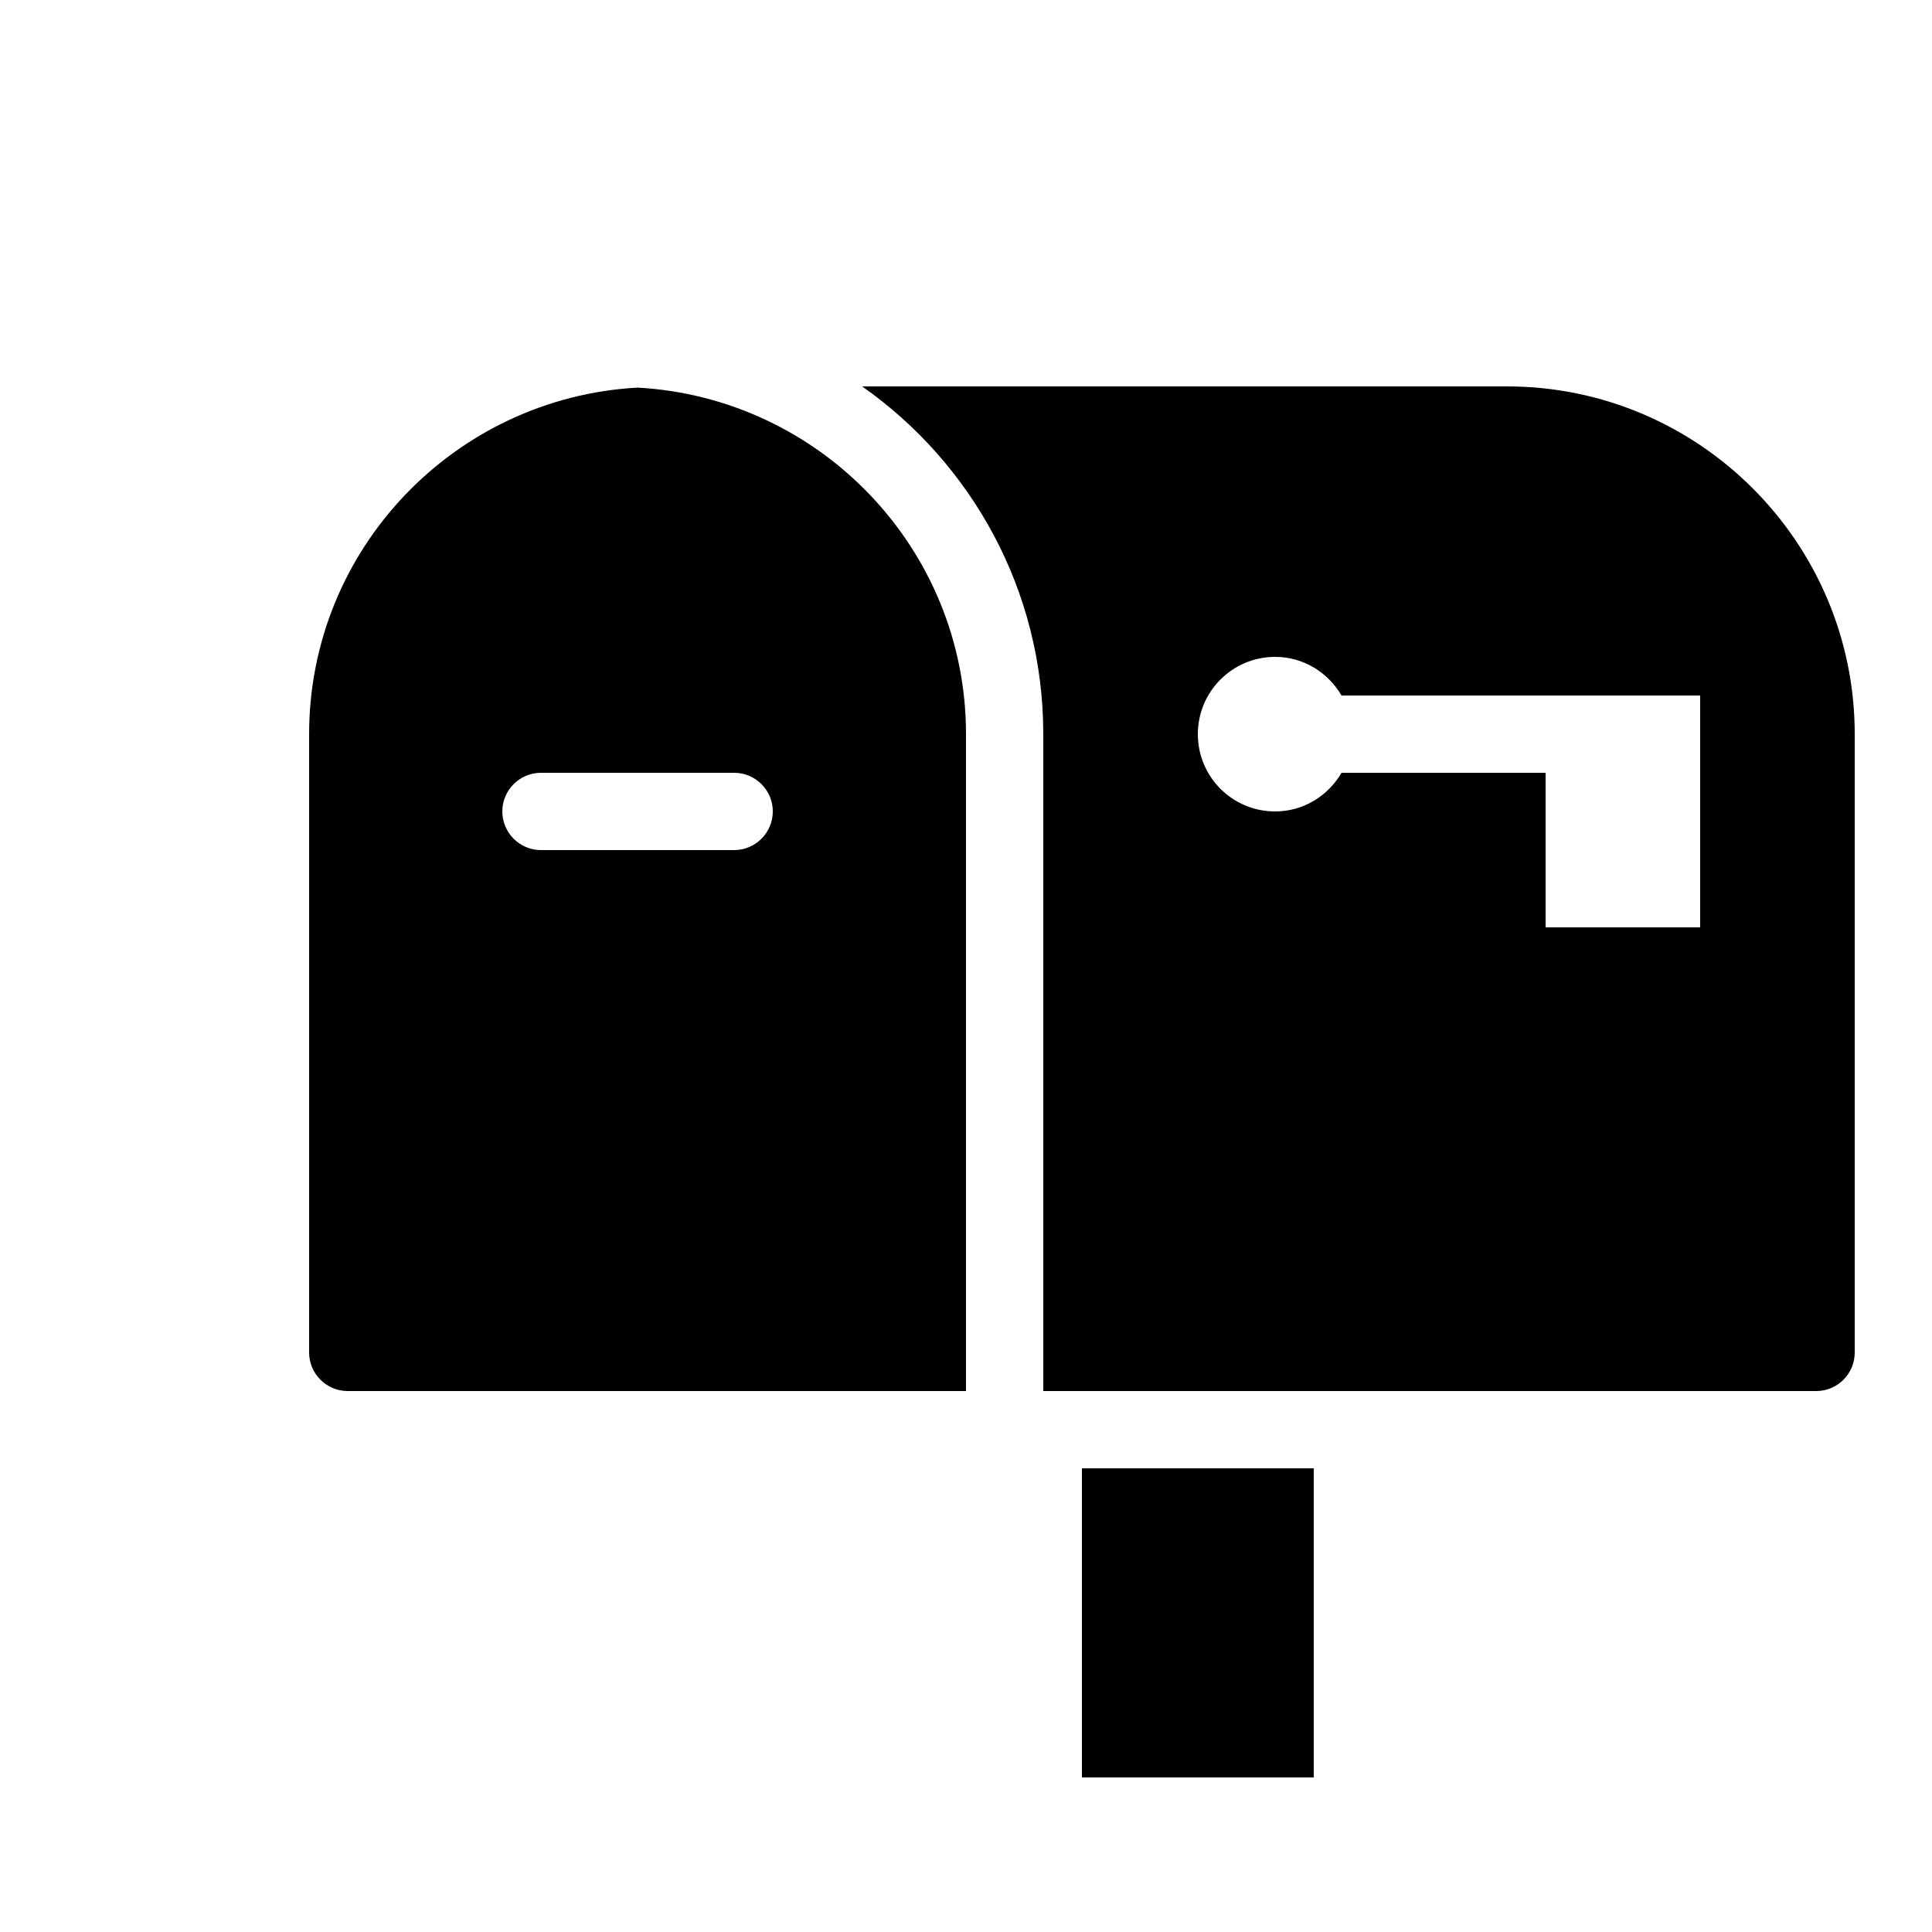
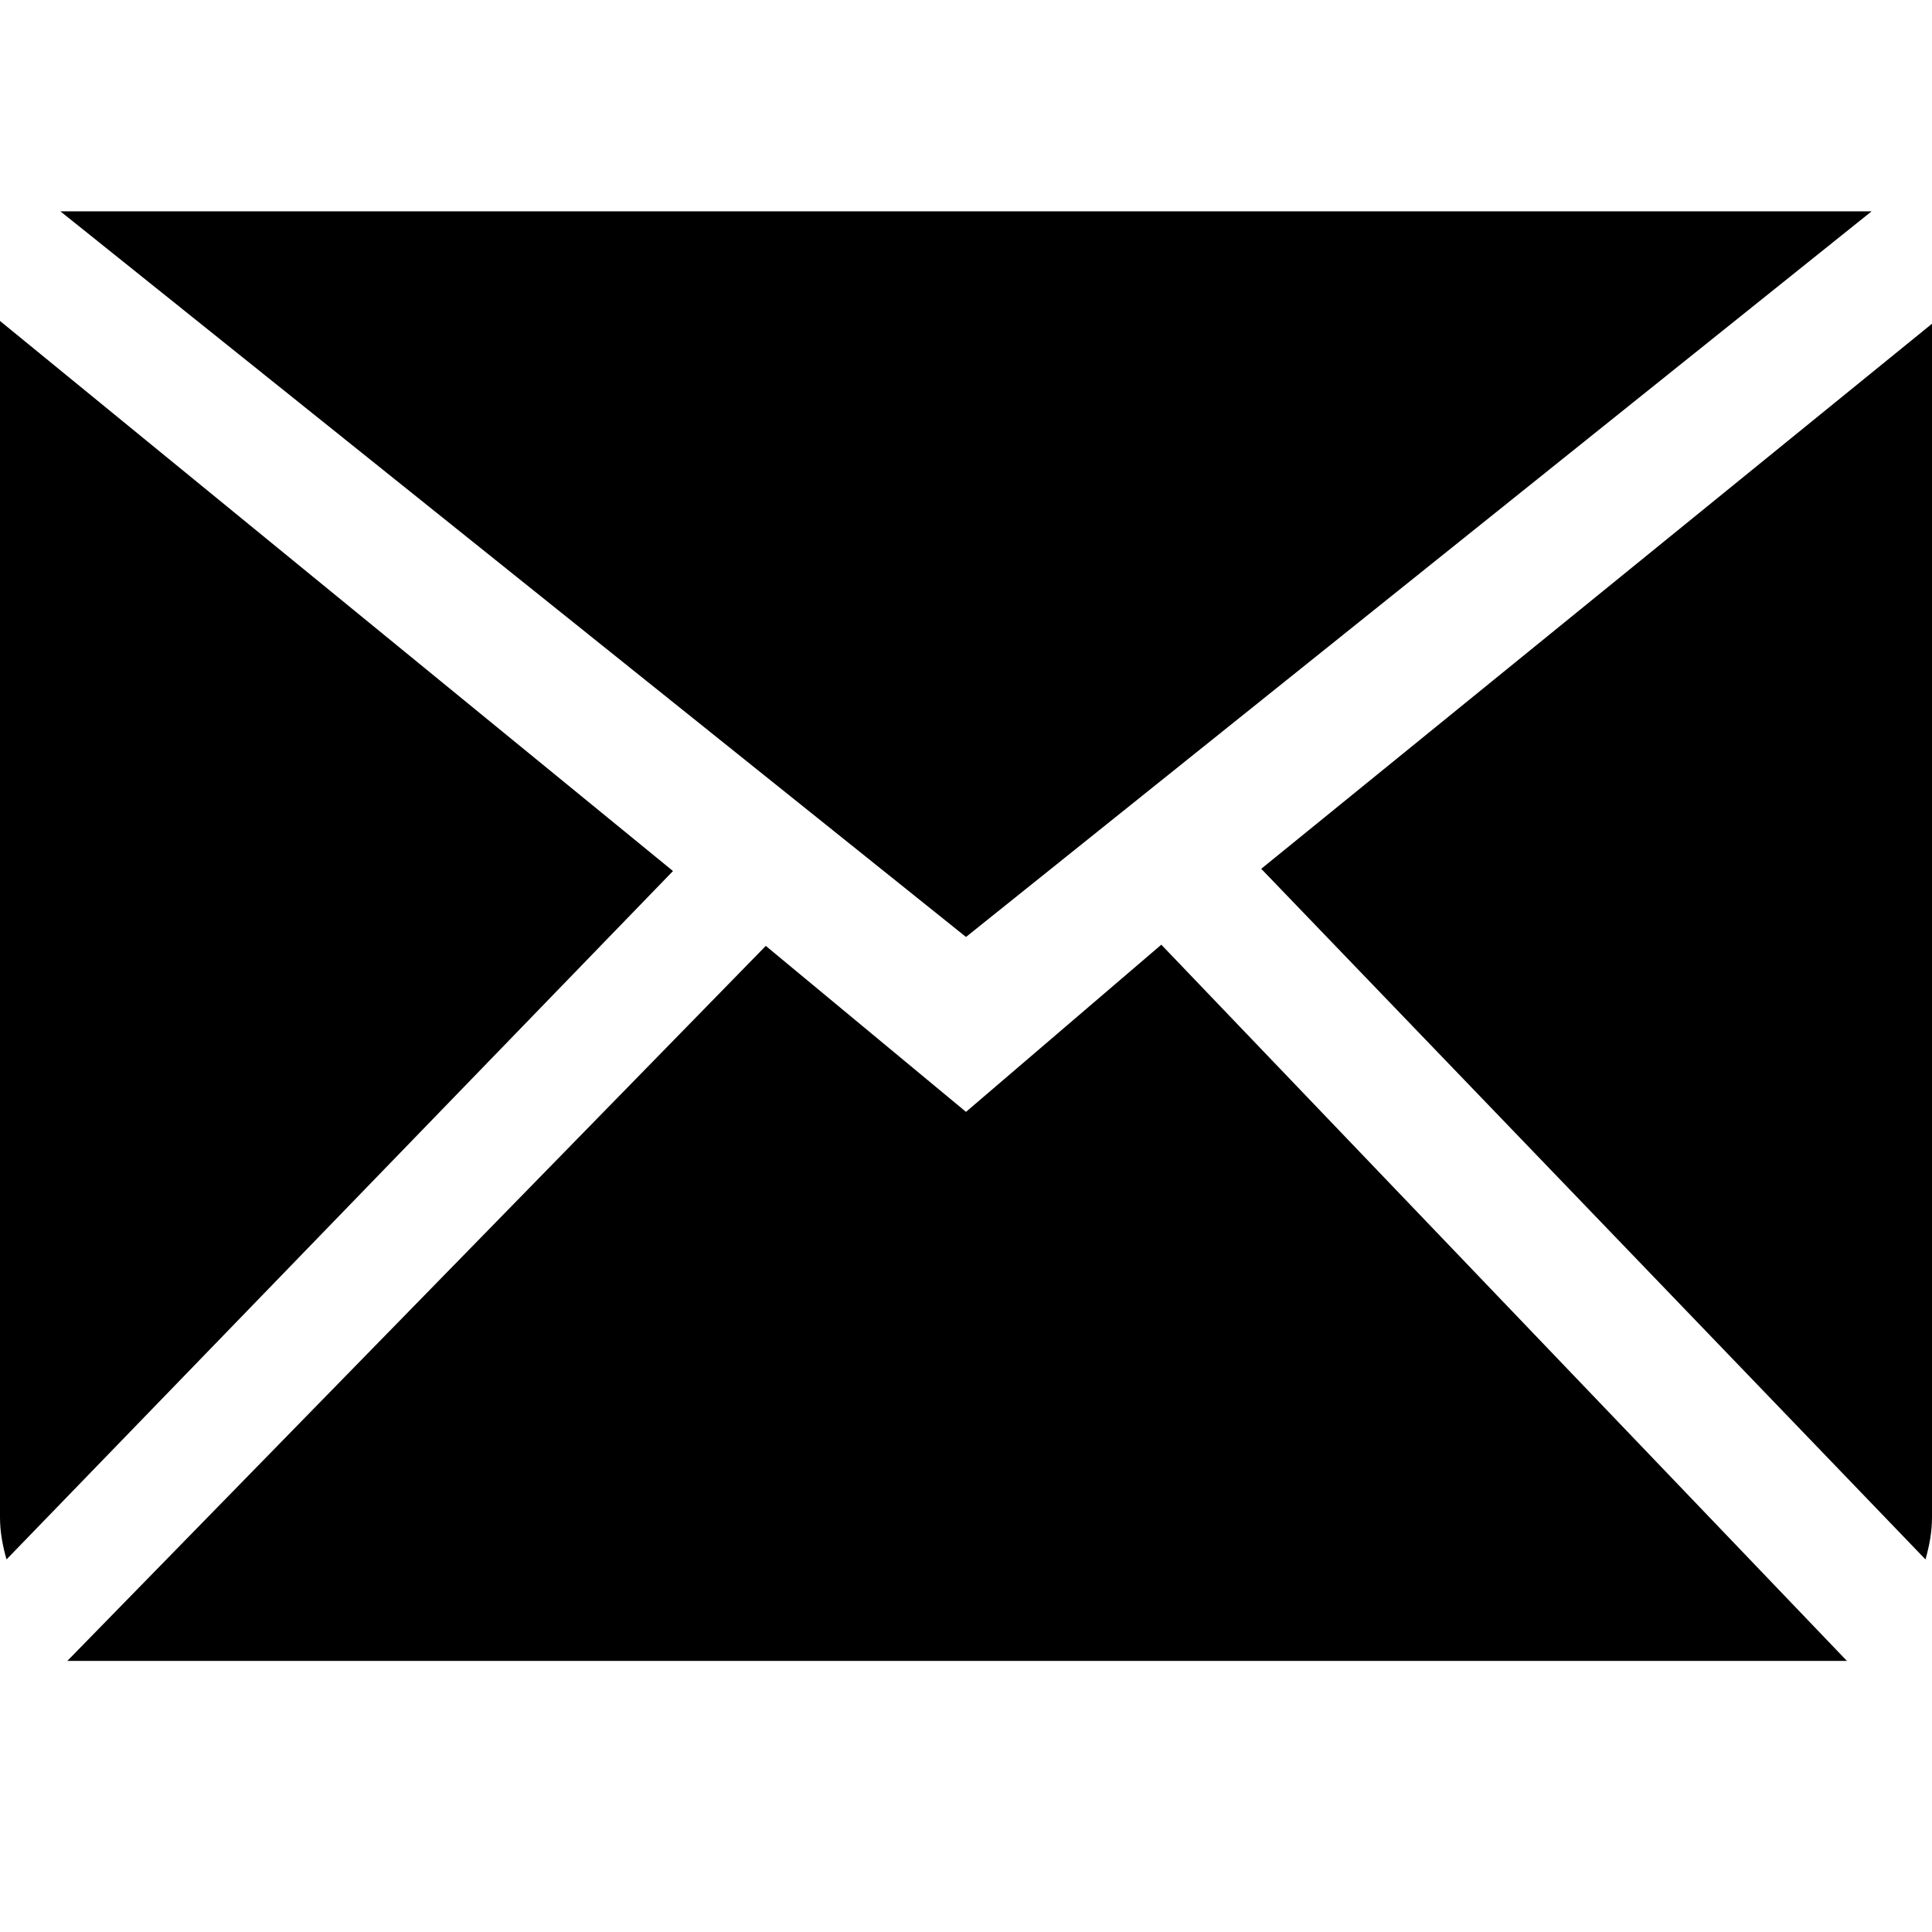
- <svg xmlns="http://www.w3.org/2000/svg" fill="#000000" viewBox="0 0 50 50" width="480px" height="480px">
-   <path d="M 22.312 10 C 25.148 11.992 27 15.281 27 19 L 27 36 L 47 36 C 47.555 36 48 35.555 48 35 L 48 19 C 48 14.039 43.965 10 39 10 Z M 16.5 10.031 C 11.77 10.293 8 14.207 8 19 L 8 35 C 8 35.555 8.449 36 9 36 L 25 36 L 25 19 C 25 14.207 21.23 10.293 16.5 10.031 Z M 33 17 C 33.738 17 34.371 17.406 34.719 18 L 44 18 L 44 24 L 40 24 L 40 20 L 34.719 20 C 34.371 20.594 33.738 21 33 21 C 31.895 21 31 20.105 31 19 C 31 17.895 31.895 17 33 17 Z M 14 20 L 19 20 C 19.551 20 20 20.449 20 21 C 20 21.551 19.551 22 19 22 L 14 22 C 13.449 22 13 21.551 13 21 C 13 20.449 13.449 20 14 20 Z M 28 38 L 28 46 L 34 46 L 34 38 Z" />
+ <svg xmlns="http://www.w3.org/2000/svg" width="800px" height="800px" viewBox="0 -3.5 32 32" version="1.1">
+   <g id="Page-1" stroke="none" stroke-width="1" fill="none" fill-rule="evenodd">
+     <g id="Icon-Set-Filled" transform="translate(-414, -261)" fill="#000000">
+       <path d="M430,275.916 L426.684,273.167 L415.115,285.01 L444.591,285.01 L433.235,273.147 L430,275.916 L430,275.916 Z M434.89,271.89 L445.892,283.329 C445.955,283.107 446,282.877 446,282.634 L446,262.862 L434.89,271.89 L434.89,271.89 Z M414,262.816 L414,282.634 C414,282.877 414.045,283.107 414.108,283.329 L425.147,271.927 L414,262.816 L414,262.816 Z M445,261 L415,261 L430,273.019 L445,261 L445,261 Z" id="mail">
+             </path>
+     </g>
+   </g>
</svg>
